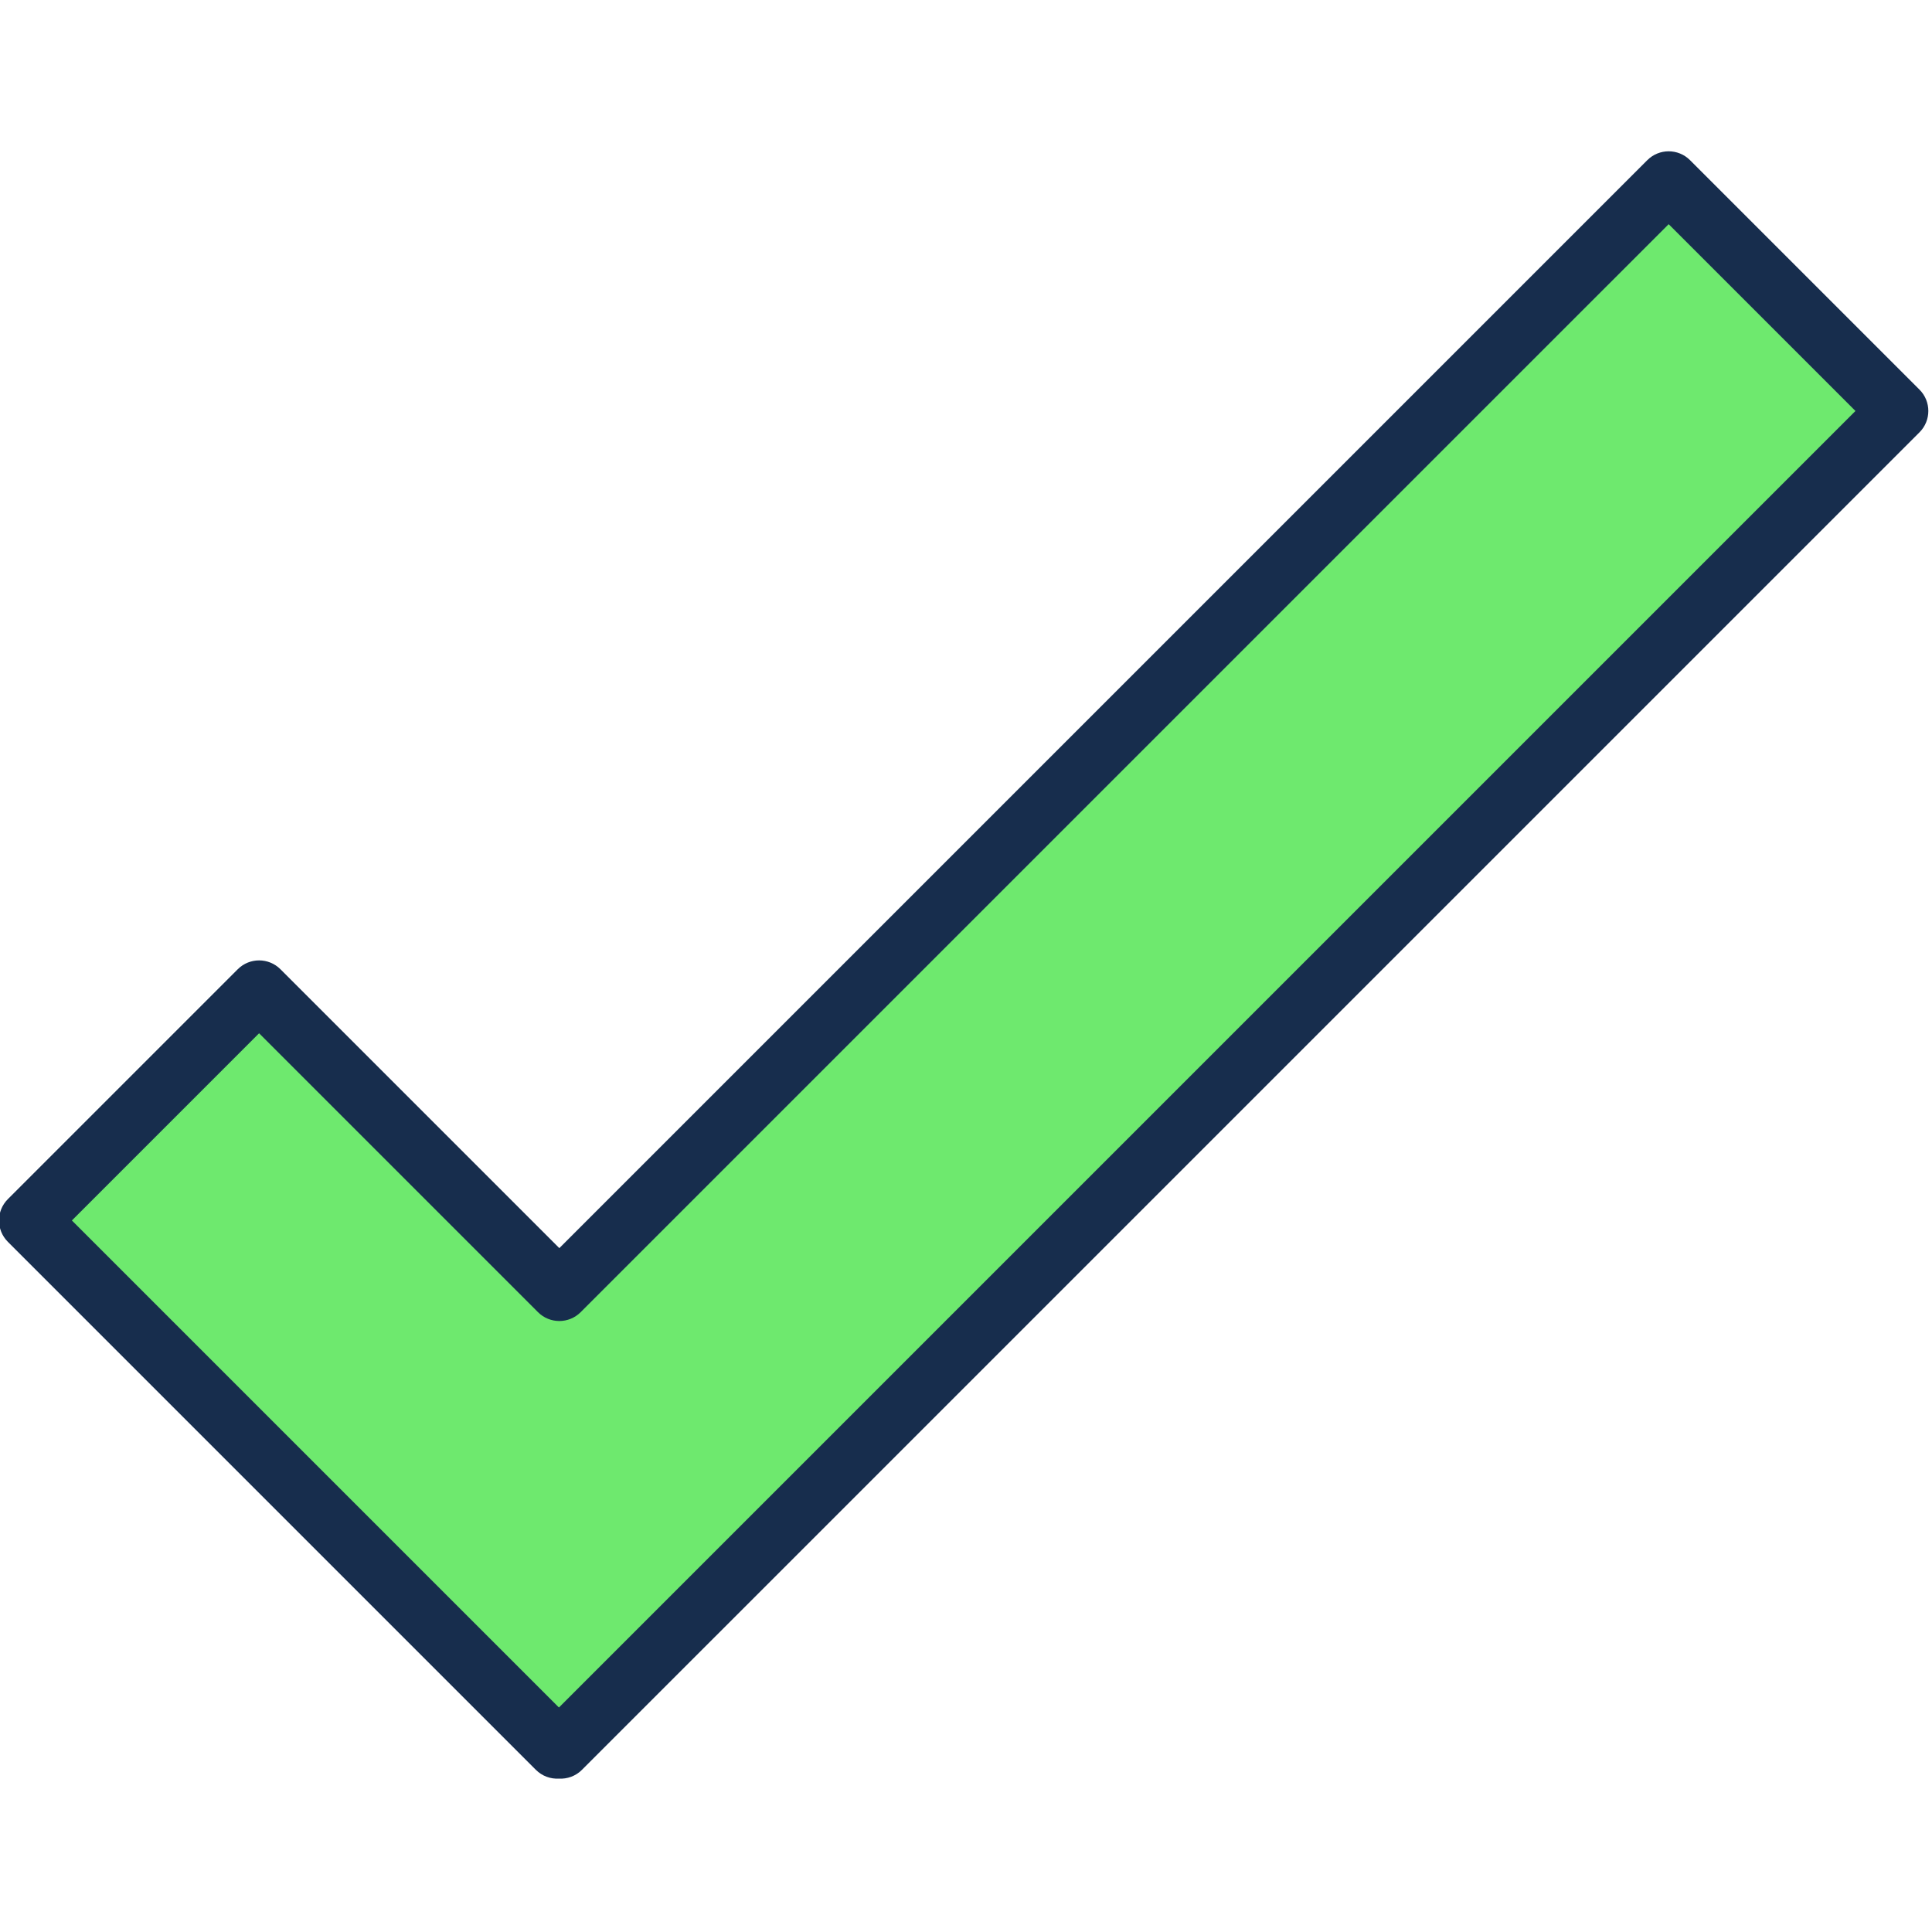
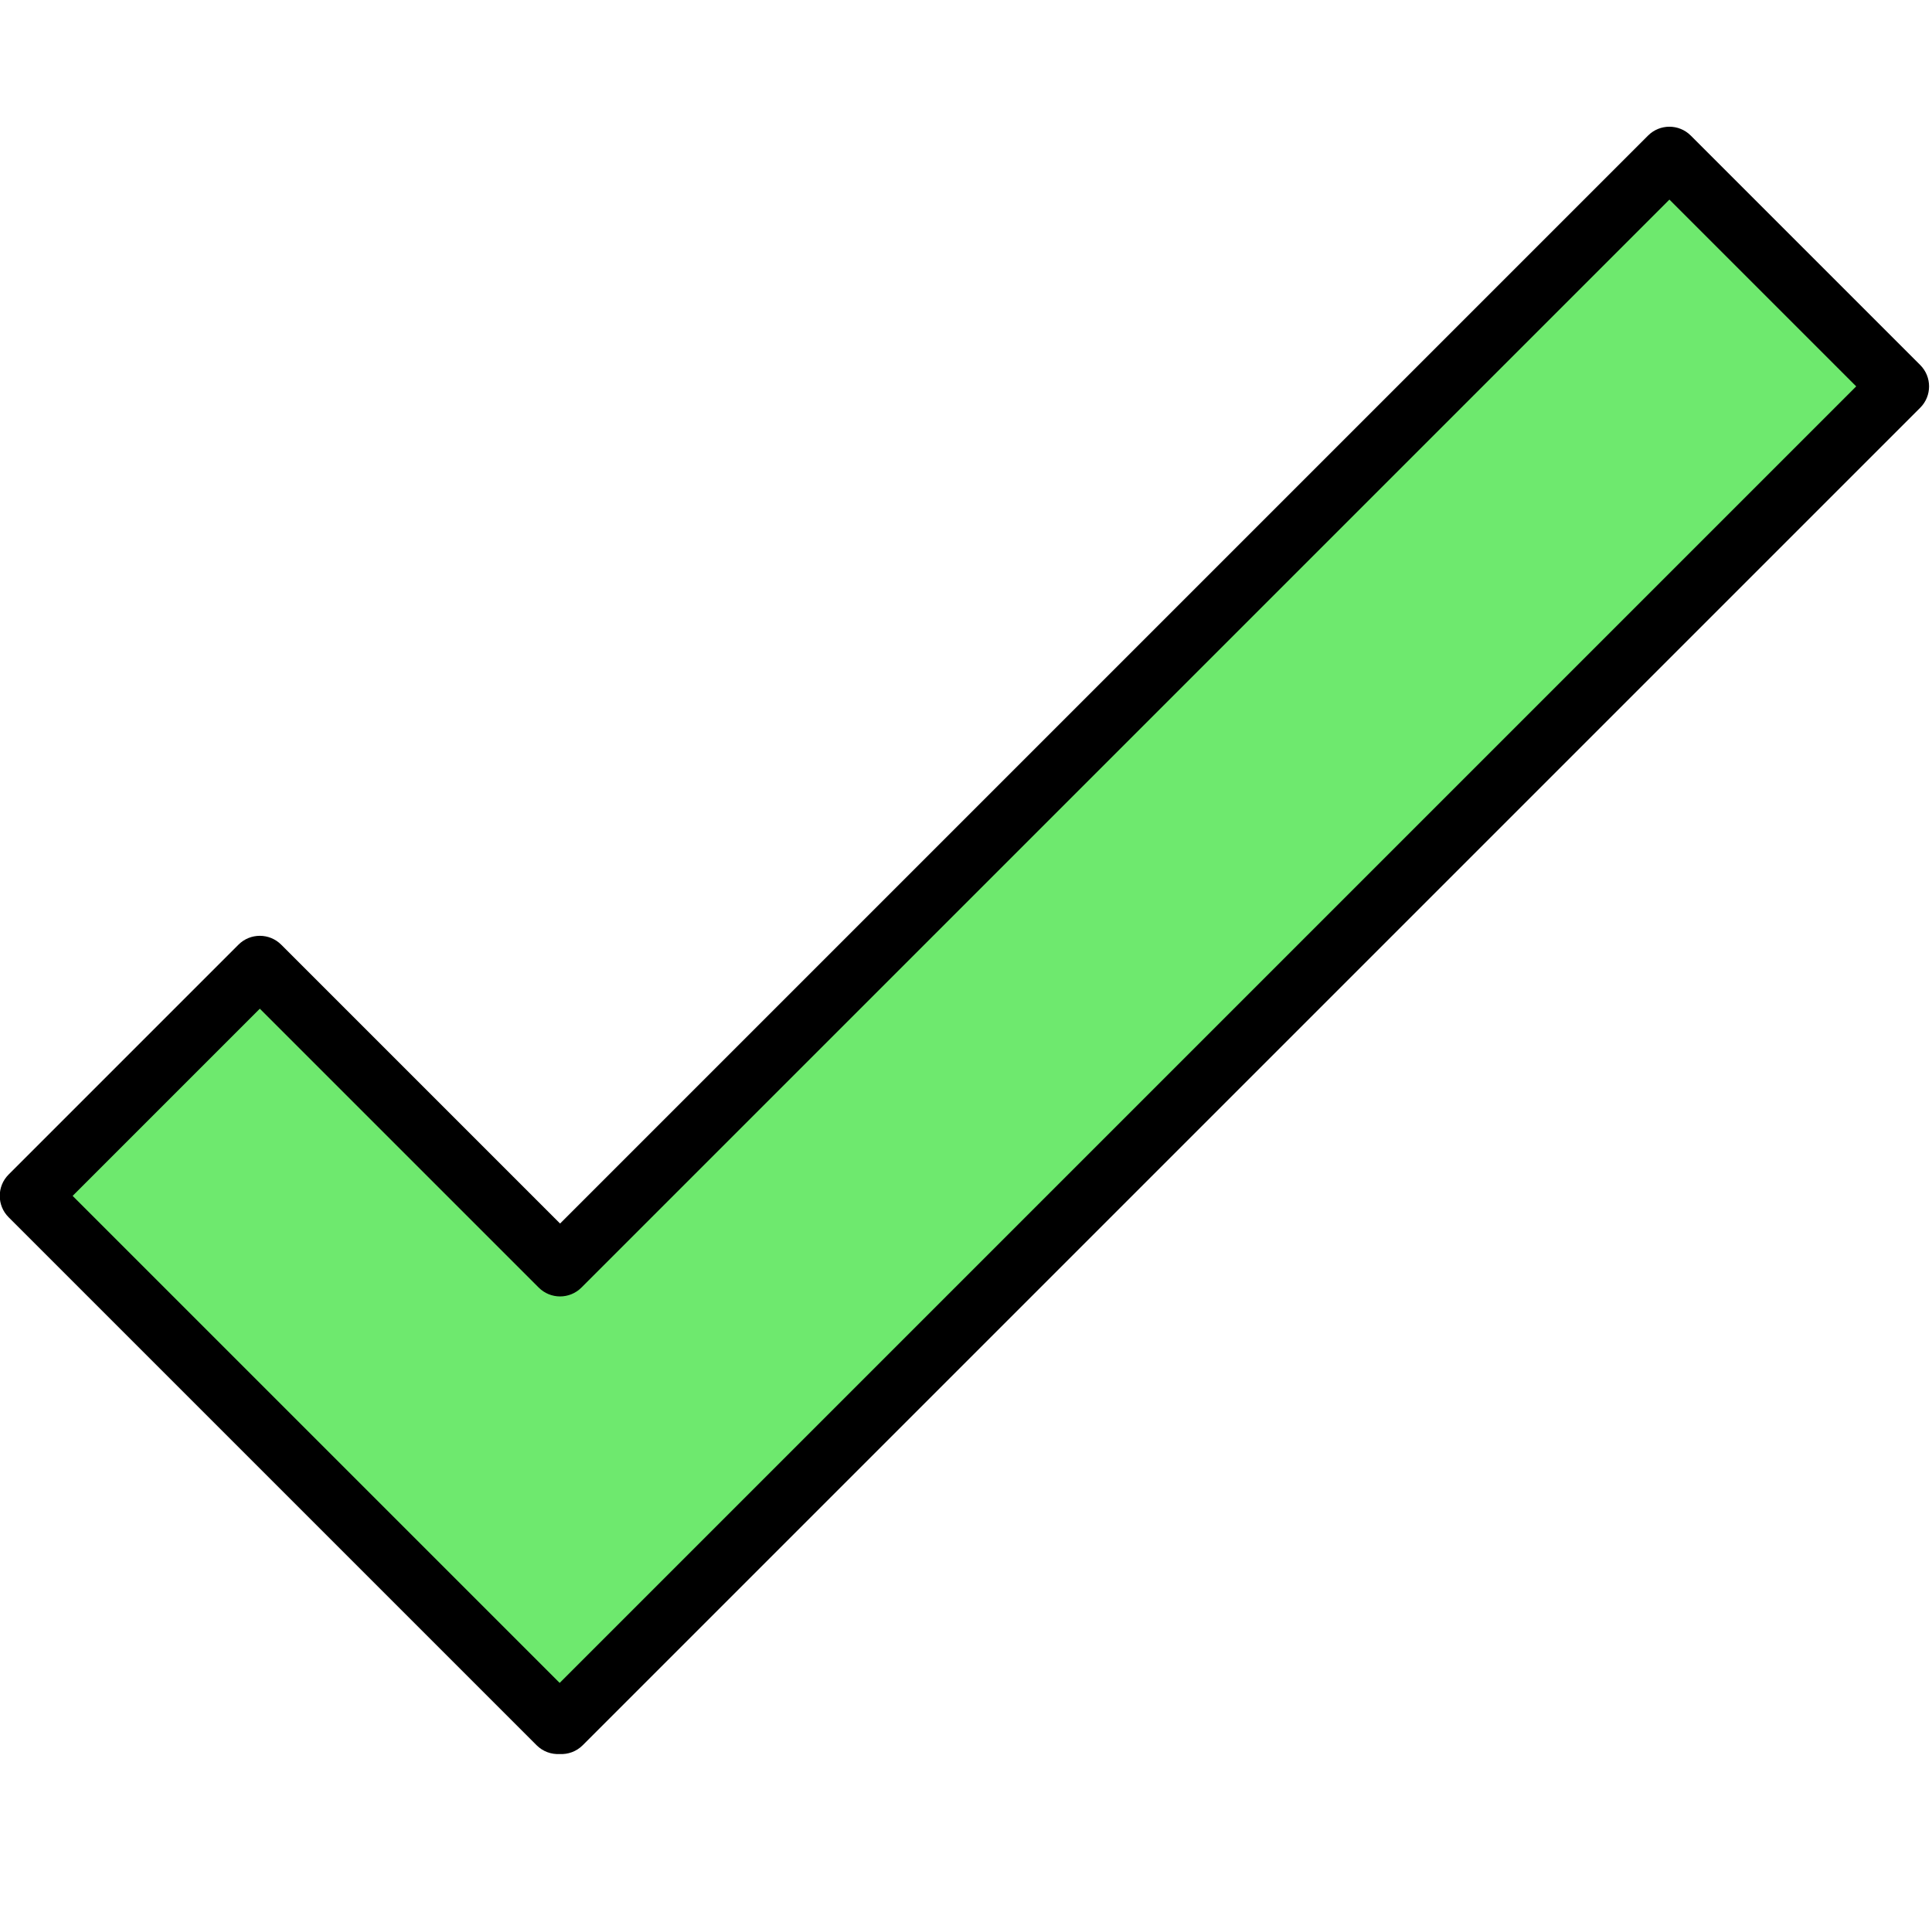
- <svg xmlns="http://www.w3.org/2000/svg" id="Ebene_1" viewBox="0 0 200 200">
-   <defs>
-     <style>
-       .cls-1 {
-         fill: #6ee96e;
-       }
- 
-       .cls-1, .cls-2 {
-         fill-rule: evenodd;
-       }
- 
-       .cls-2 {
-         fill: #172d4d;
-       }
-     </style>
-   </defs>
-   <path class="cls-1" d="M57.902,133.626l-31.081-31.081L3.023,126.343l54.659,54.659.177-.176.177.176L196.495,42.544l-23.755-23.755-114.838,114.838Z" />
-   <path class="cls-2" d="M57.902,129.206l-28.871-28.871c-1.22-1.22-3.199-1.22-4.419,0L.813,124.133c-1.22,1.221-1.22,3.199,0,4.42l54.659,54.659c.655.655,1.529.959,2.386.91.858.049,1.731-.255,2.386-.91L198.705,44.753c1.22-1.22,1.22-3.199,0-4.419l-23.756-23.756c-1.22-1.22-3.199-1.22-4.419,0l-112.628,112.628ZM7.442,126.343l19.379-19.379c7.1,7.1,28.871,28.871,28.871,28.871,1.22,1.221,3.199,1.221,4.419,0L172.74,23.207c4.527,4.527,14.809,14.809,19.336,19.336L57.859,176.76,7.442,126.343Z" />
+ <svg xmlns="http://www.w3.org/2000/svg" width="100%" height="100%" viewBox="0 0 2000 2000" version="1.1" xml:space="preserve" style="fill-rule:evenodd;clip-rule:evenodd;stroke-linejoin:round;stroke-miterlimit:2;">
+   <g transform="matrix(1,0,0,1,-2208,0)">
+     <g id="haken-loesung-icon" transform="matrix(1,0,0,1,-0.333333,0)">
+       <rect x="2208.33" y="0" width="2000" height="2000" style="fill:none;" />
+       <clipPath id="_clip1">
+         <rect x="2208.33" y="0" width="2000" height="2000" />
+       </clipPath>
+       <g clip-path="url(#_clip1)">
+         <g transform="matrix(1,0,0,1,0.333333,0)">
+           <path d="M2787.79,1310.81L2476.98,1000L2239,1237.98L2785.59,1784.57L2787.36,1782.81L2789.13,1784.57L4173.72,399.981L3936.17,162.426L2787.79,1310.81Z" style="fill:rgb(110,233,110);" />
+         </g>
+         <g transform="matrix(1,0,0,1,2206.69,-26.5001)">
+           <path d="M581.426,1293.11L292.716,1004.4C280.513,992.199 260.726,992.199 248.522,1004.4C248.522,1004.4 10.542,1242.38 10.542,1242.38C-1.662,1254.59 -1.662,1274.37 10.542,1286.58C10.542,1286.58 557.135,1833.17 557.135,1833.17C563.687,1839.72 572.424,1842.76 581,1842.27C589.576,1842.76 598.313,1839.72 604.865,1833.17C604.865,1833.17 1989.46,448.578 1989.46,448.578C2001.66,436.374 2001.66,416.587 1989.46,404.384C1989.46,404.384 1751.9,166.829 1751.9,166.829C1739.7,154.625 1719.91,154.625 1707.71,166.829L581.426,1293.11ZM76.833,1264.48L270.619,1070.69C341.619,1141.69 559.329,1359.4 559.329,1359.4C571.533,1371.61 591.319,1371.61 603.523,1359.4C603.523,1359.4 1729.81,233.12 1729.81,233.12C1775.08,278.39 1877.9,381.211 1923.17,426.481C1923.17,426.481 581,1768.65 581,1768.65L76.833,1264.48Z" />
+         </g>
+       </g>
+     </g>
+   </g>
</svg>
